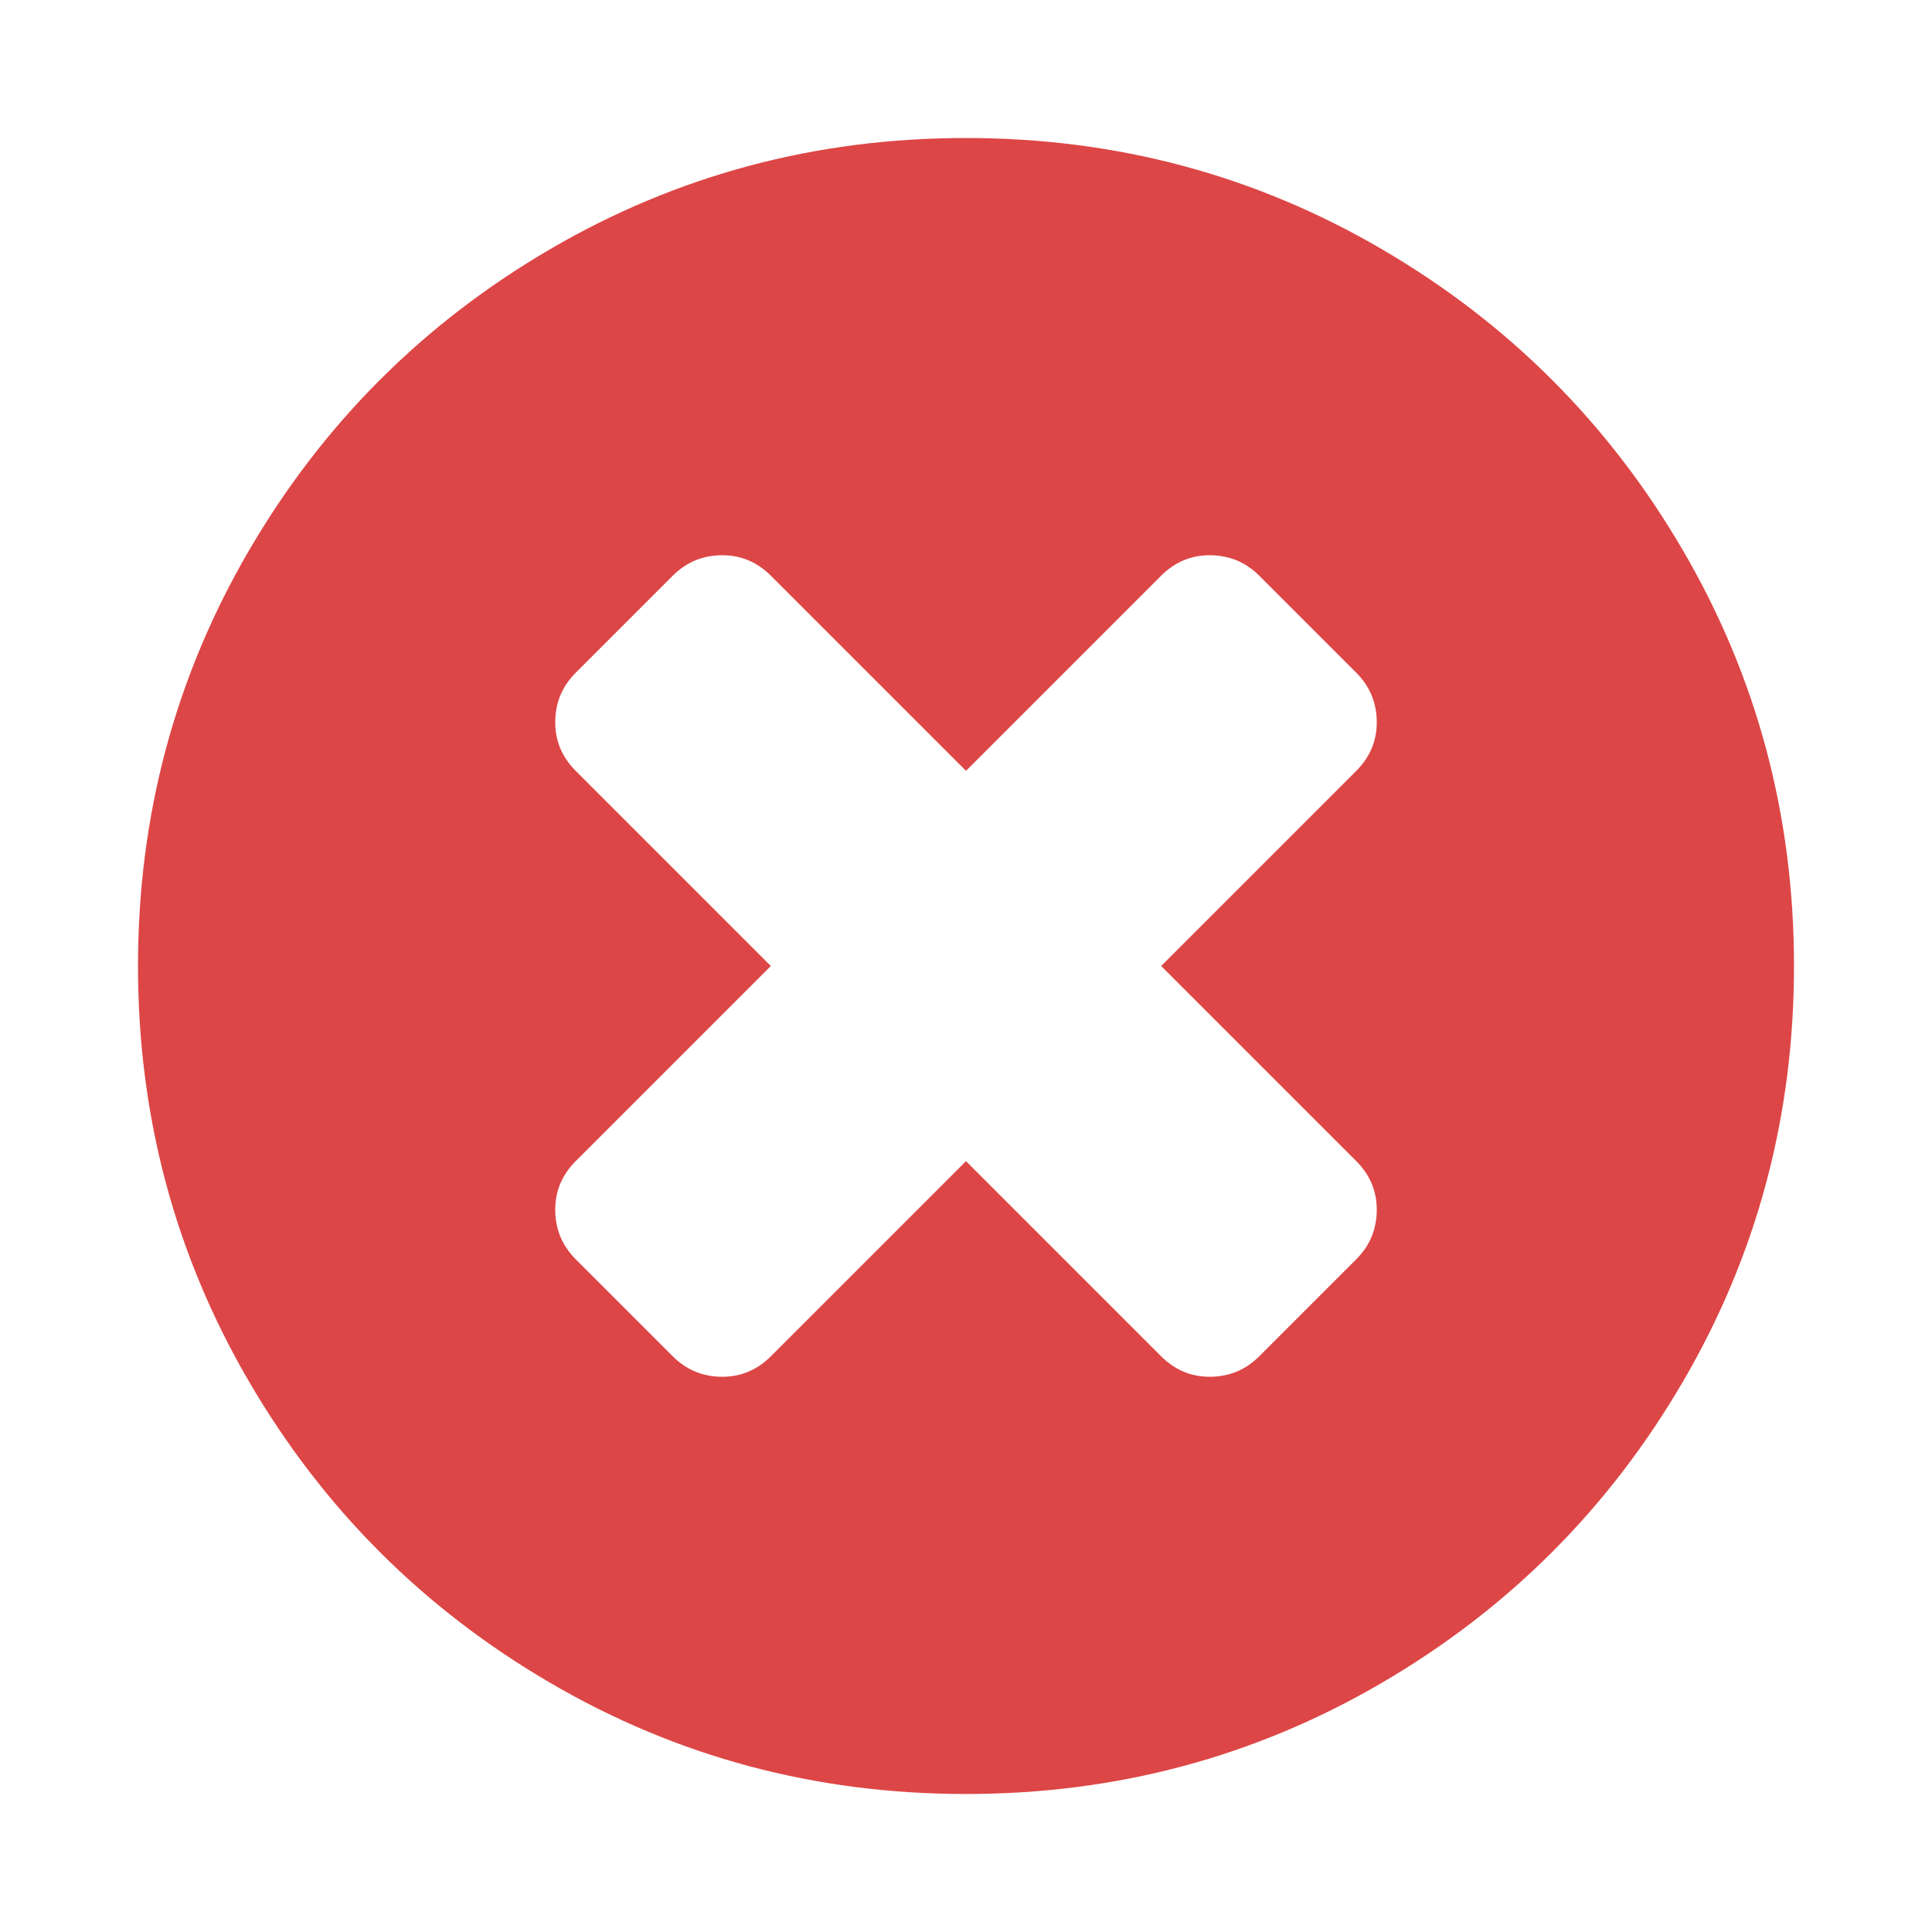
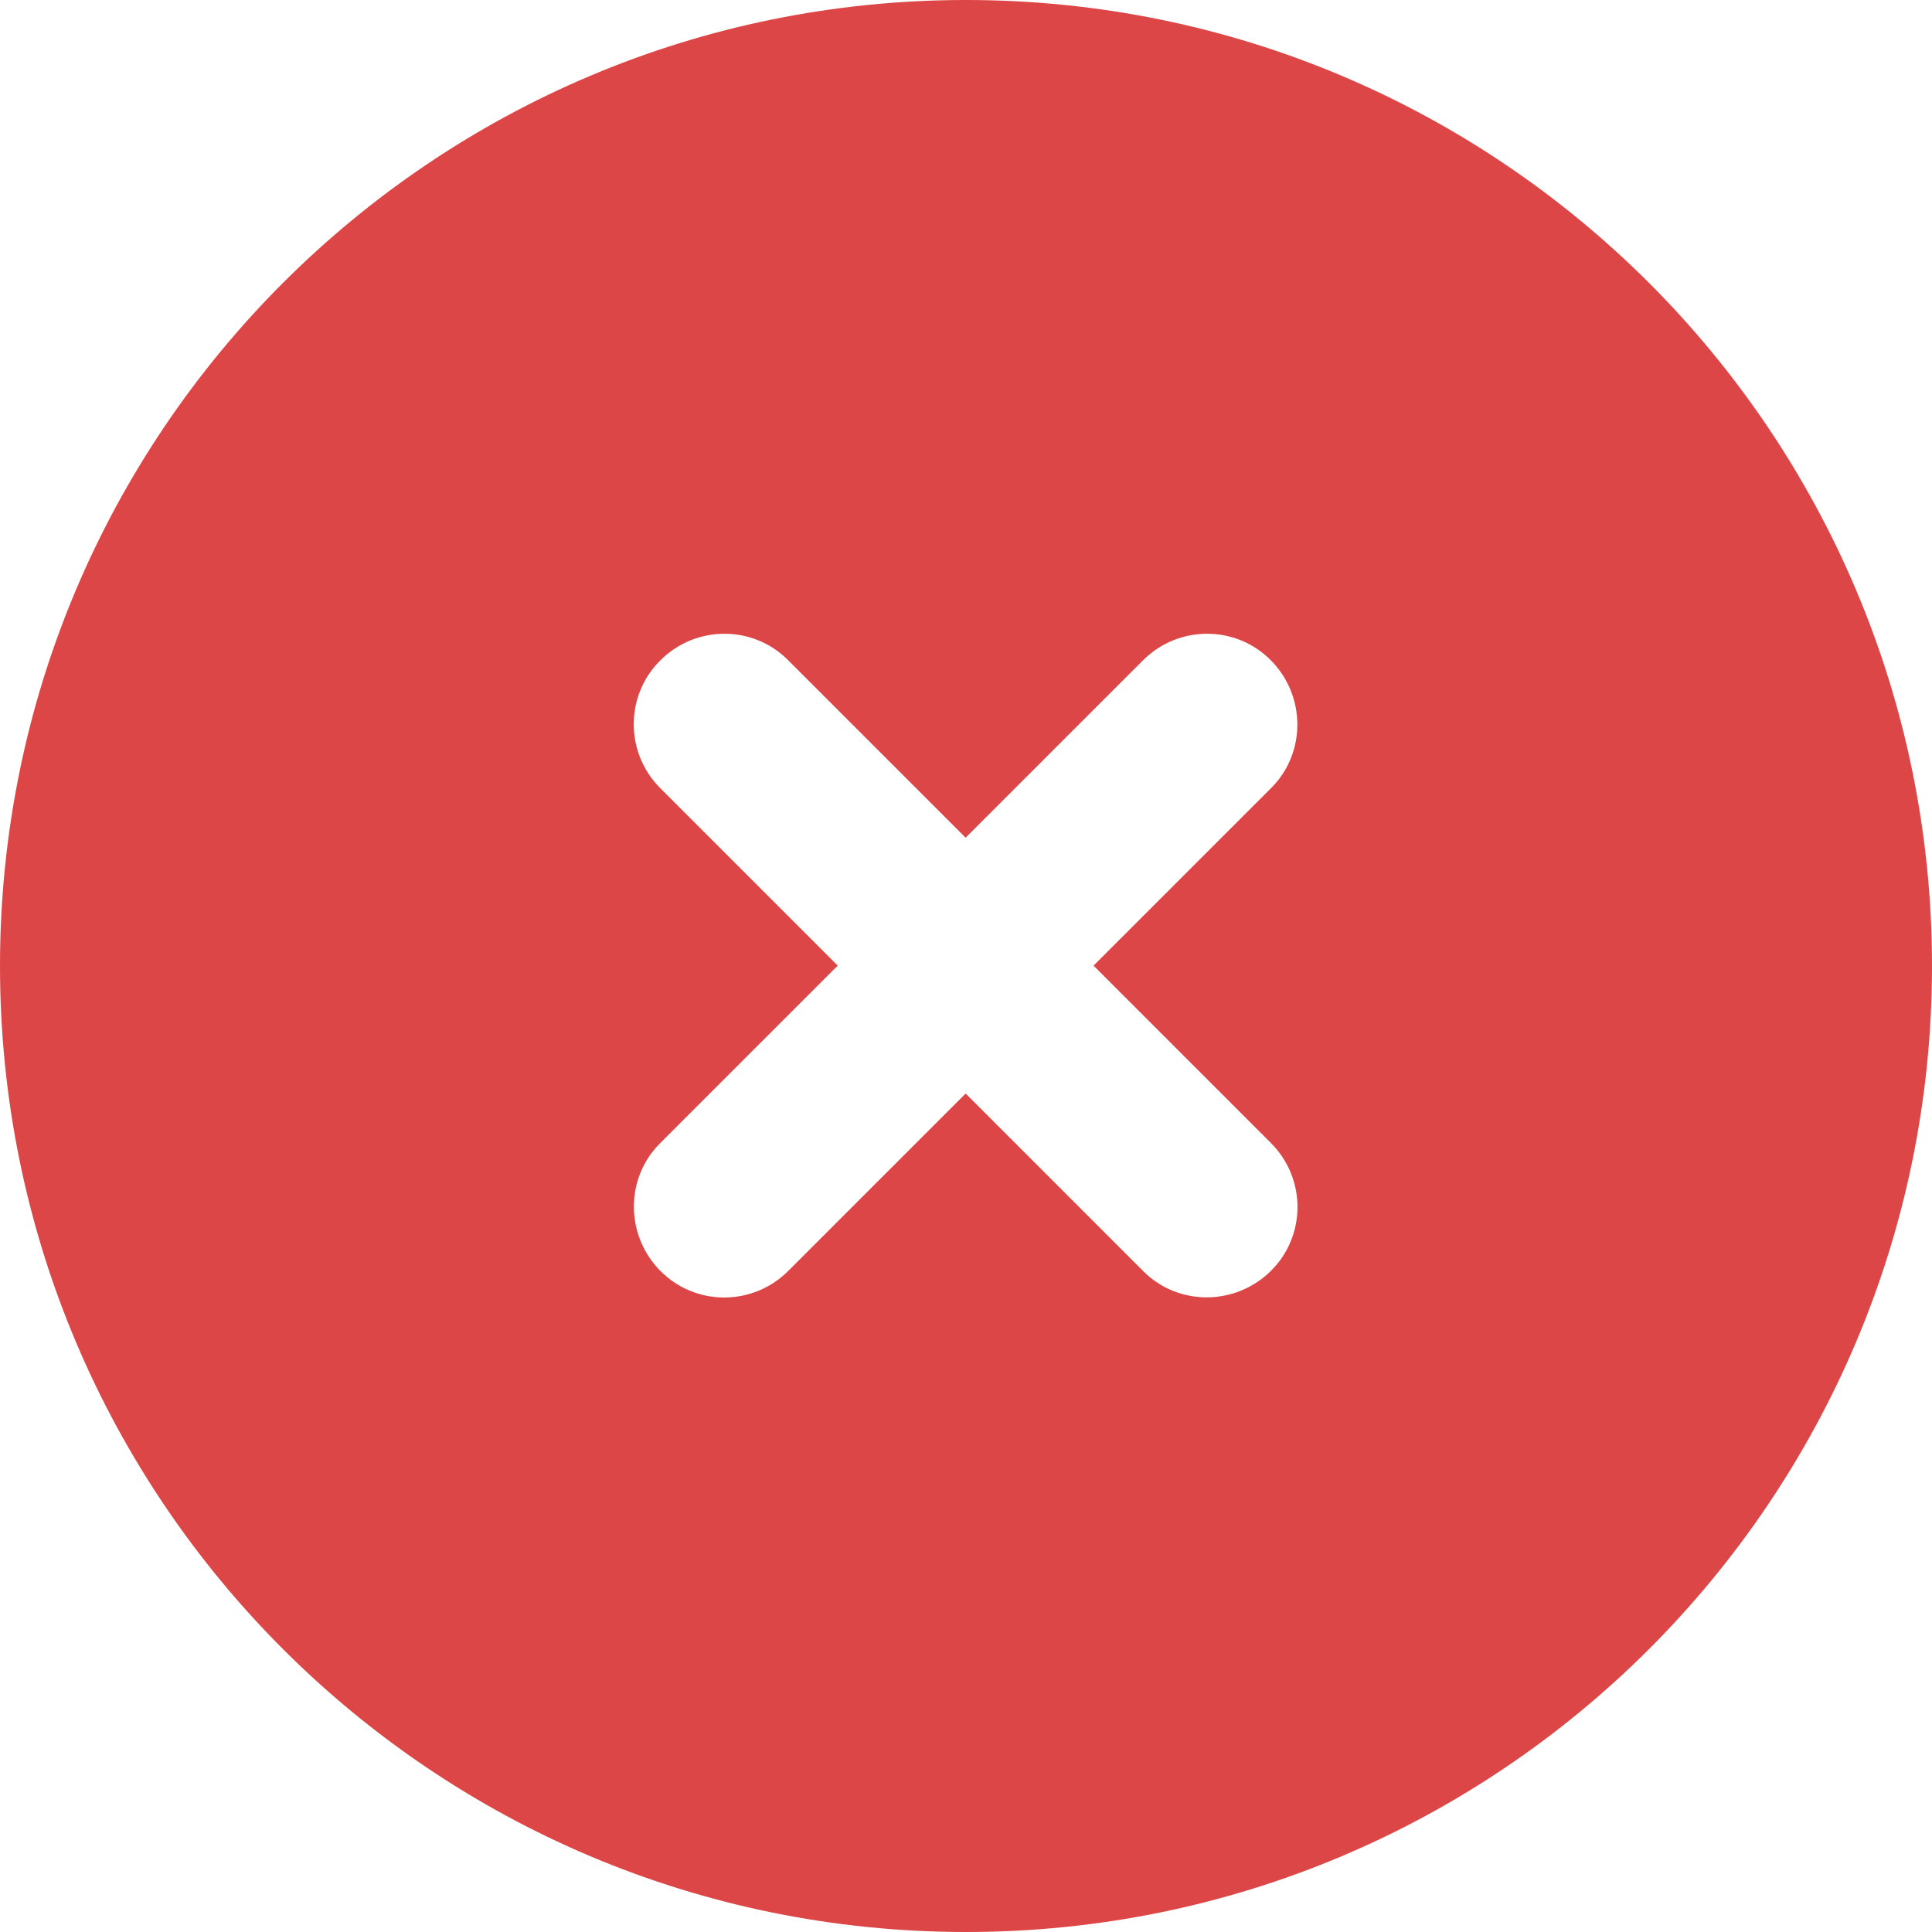
- <svg xmlns="http://www.w3.org/2000/svg" width="13" height="13" viewBox="0 0 1792 1792">
-   <path fill="#dd4646" d="M1277 1122q0-26-19-45l-181-181 181-181q19-19 19-45 0-27-19-46l-90-90q-19-19-46-19-26 0-45 19l-181 181-181-181q-19-19-45-19-27 0-46 19l-90 90q-19 19-19 46 0 26 19 45l181 181-181 181q-19 19-19 45 0 27 19 46l90 90q19 19 46 19 26 0 45-19l181-181 181 181q19 19 45 19 27 0 46-19l90-90q19-19 19-46zm387-226q0 209-103 385.5t-279.5 279.5-385.5 103-385.5-103-279.5-279.5-103-385.5 103-385.5 279.5-279.5 385.5-103 385.5 103 279.5 279.5 103 385.5z" />
+ <svg xmlns="http://www.w3.org/2000/svg" width="13" height="13" viewBox="0 0 512 512">
+   <path fill="#dd4646" d="M256 512A256 256 0 1 0 256 0a256 256 0 1 0 0 512zM175 175c9.4-9.4 24.6-9.4 33.9 0l47 47 47-47c9.4-9.4 24.6-9.4 33.9 0s9.4 24.6 0 33.9l-47 47 47 47c9.4 9.4 9.4 24.6 0 33.9s-24.6 9.4-33.9 0l-47-47-47 47c-9.4 9.4-24.6 9.4-33.9 0s-9.4-24.6 0-33.9l47-47-47-47c-9.4-9.4-9.4-24.6 0-33.9z" />
</svg>
